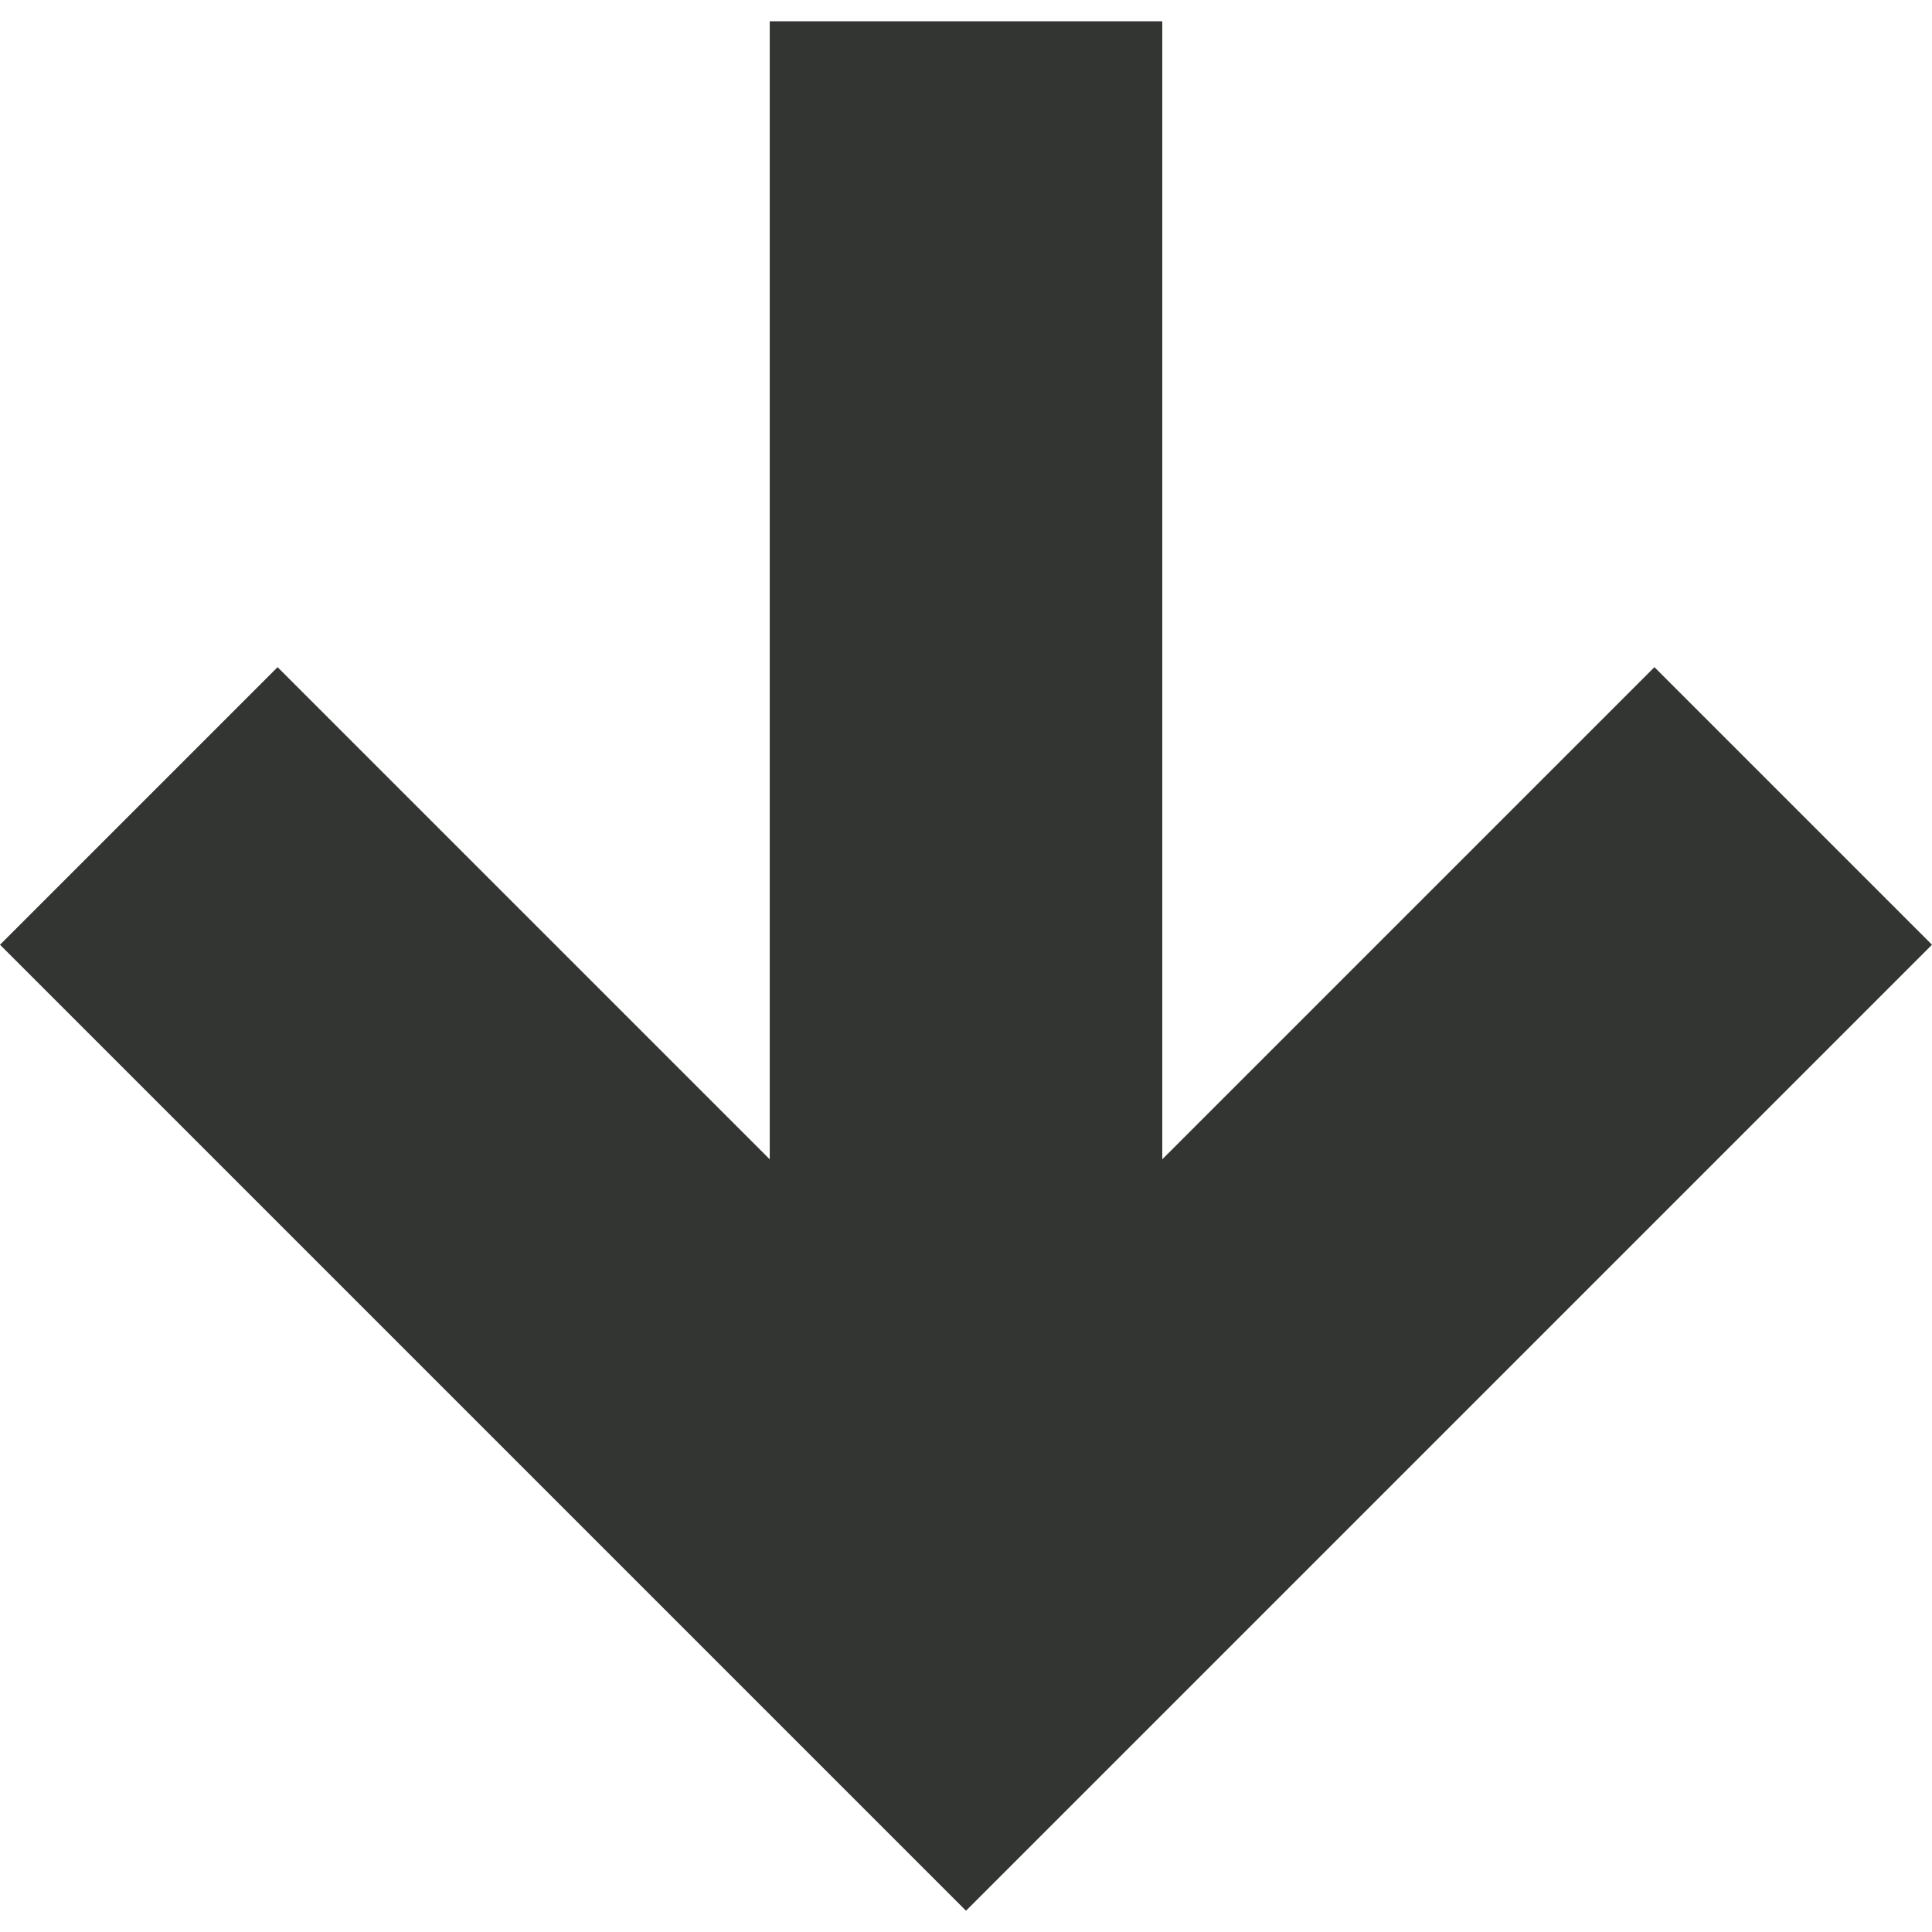
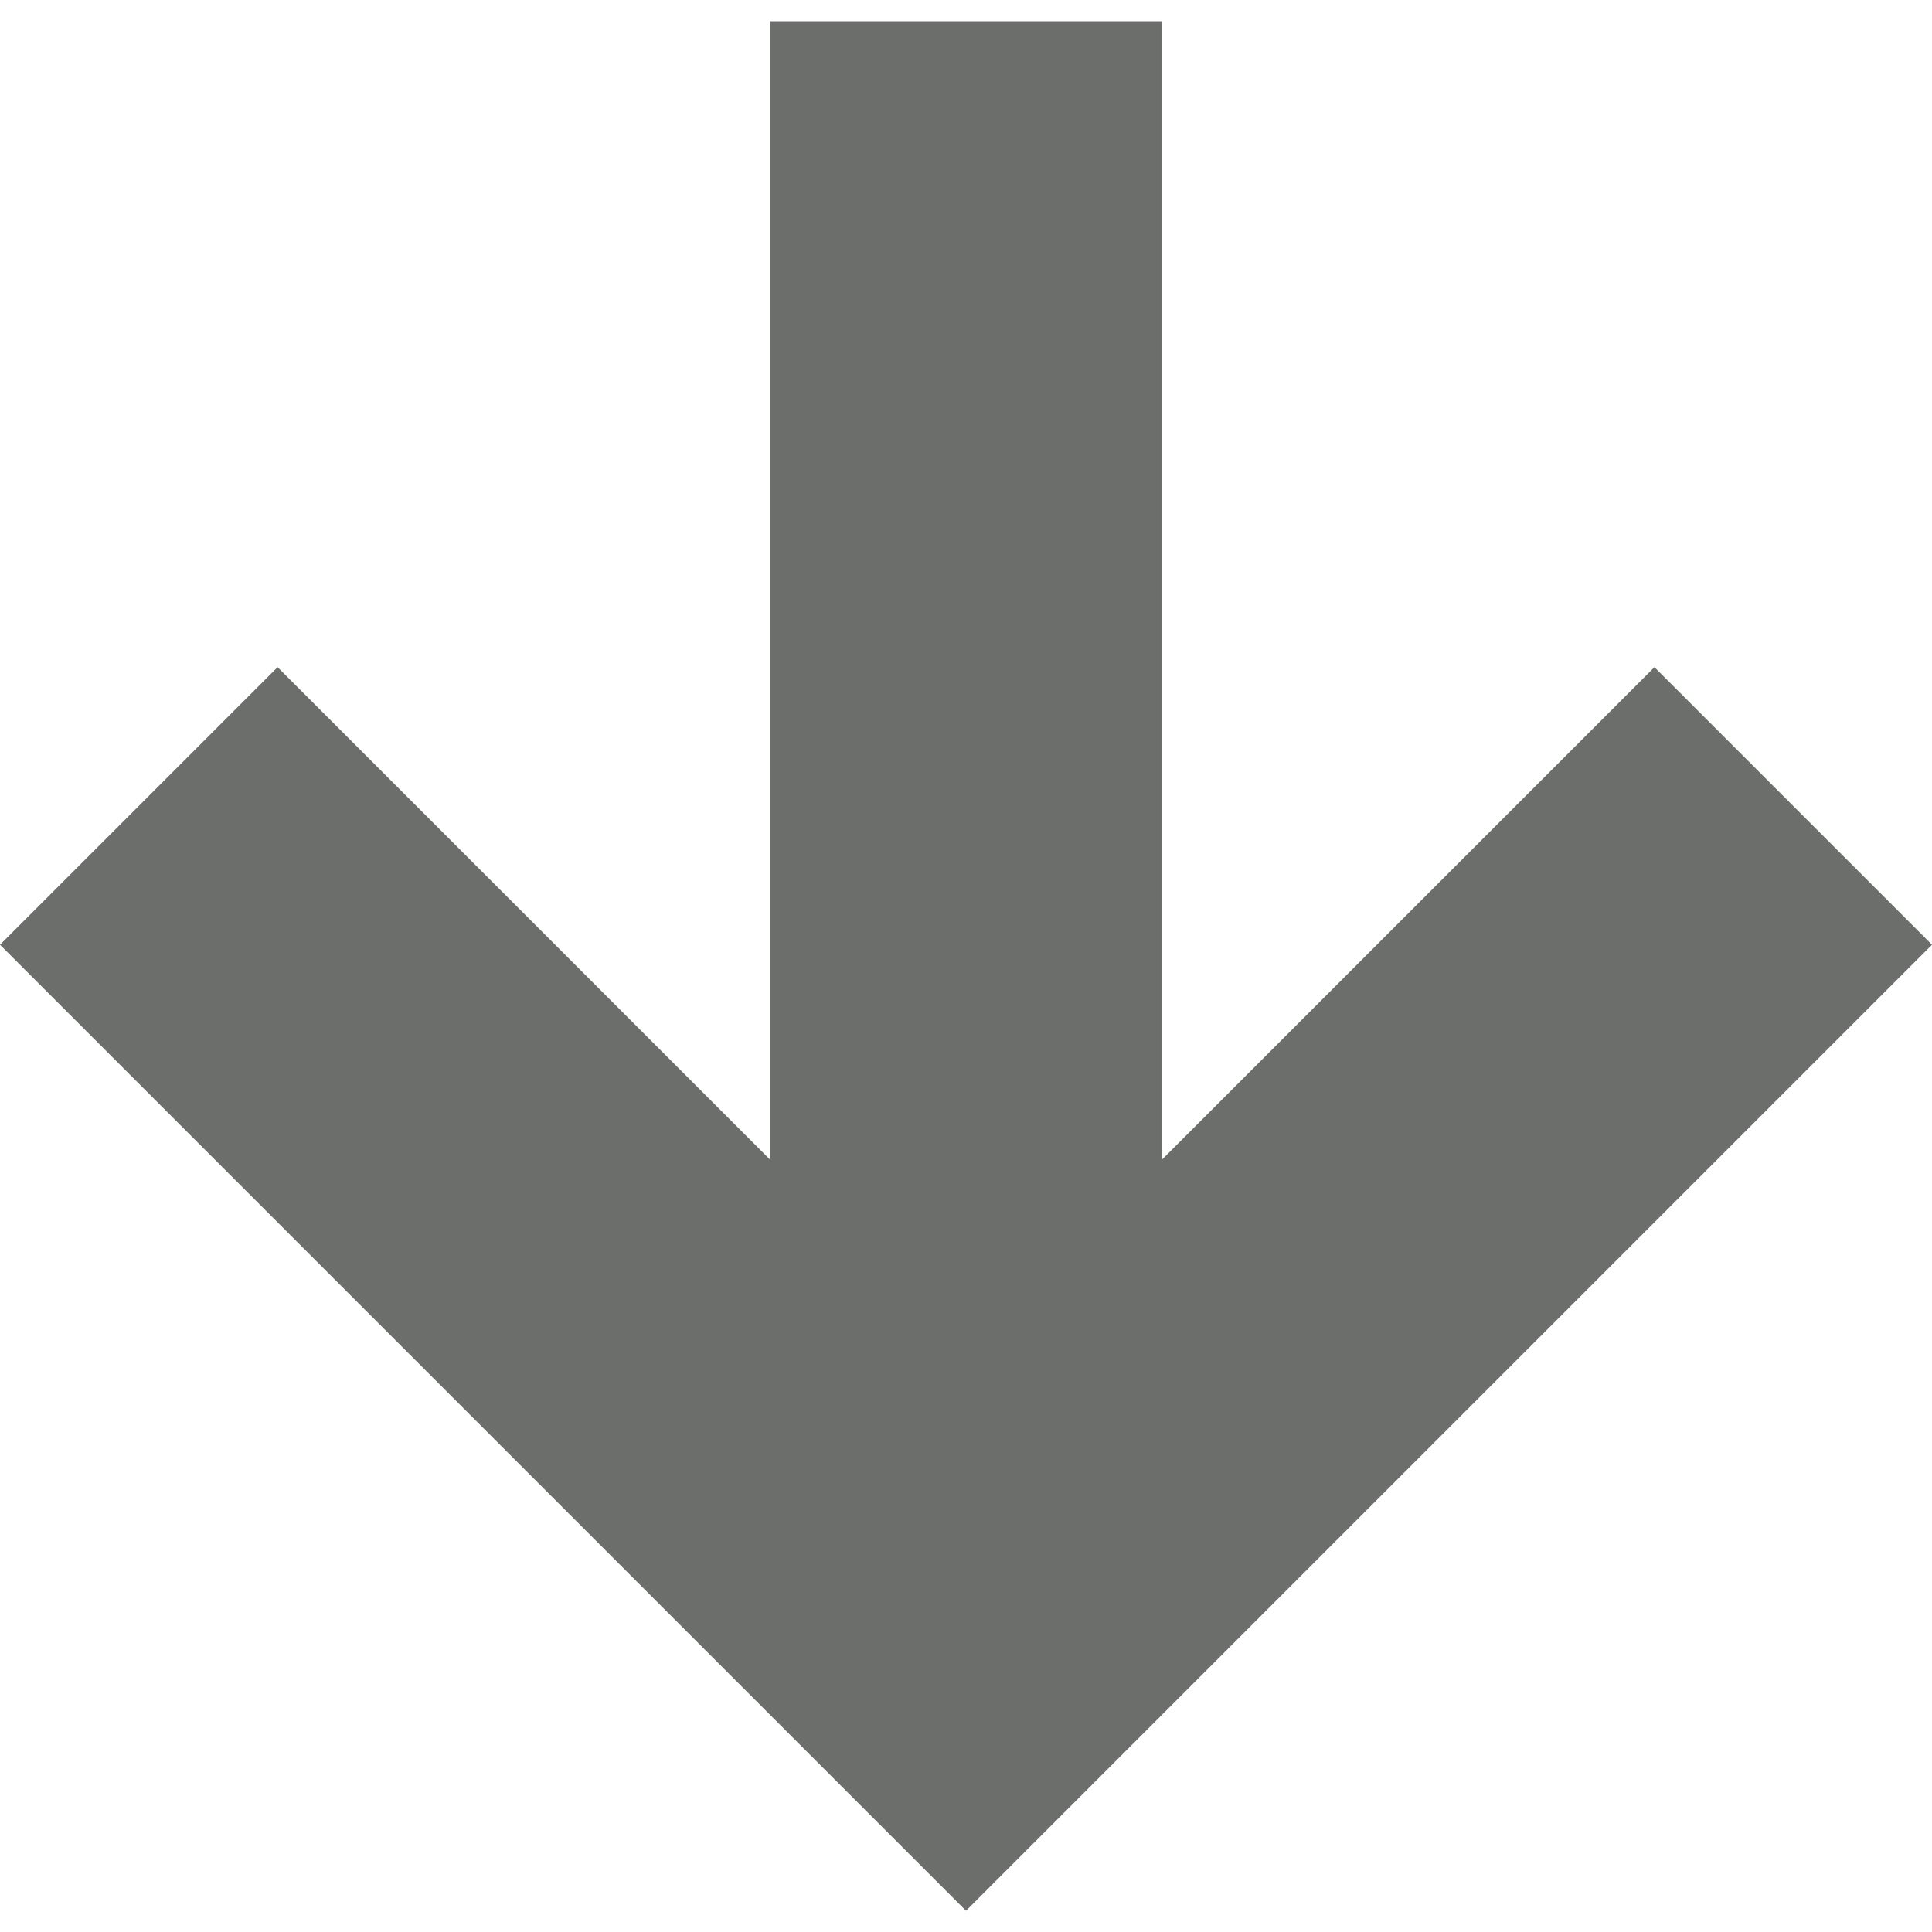
<svg xmlns="http://www.w3.org/2000/svg" id="Layer_1" data-name="Layer 1" viewBox="0 0 4000 4000">
  <style>
    polygon {
-       fill: #333533;
+       fill: #6b6e6b;
    }
    @media (prefers-color-scheme: dark) {
      polygon {
        fill: #93d996;
      }
    }
    </style>
  <polygon points="3425.32 1381.28 2406.36 2400.23 2406.36 44.04 1593.64 44.04 1593.64 2400.23 574.68 1381.28 0 1955.96 2000 3955.96 4000 1955.96 3425.32 1381.28" />
</svg>
